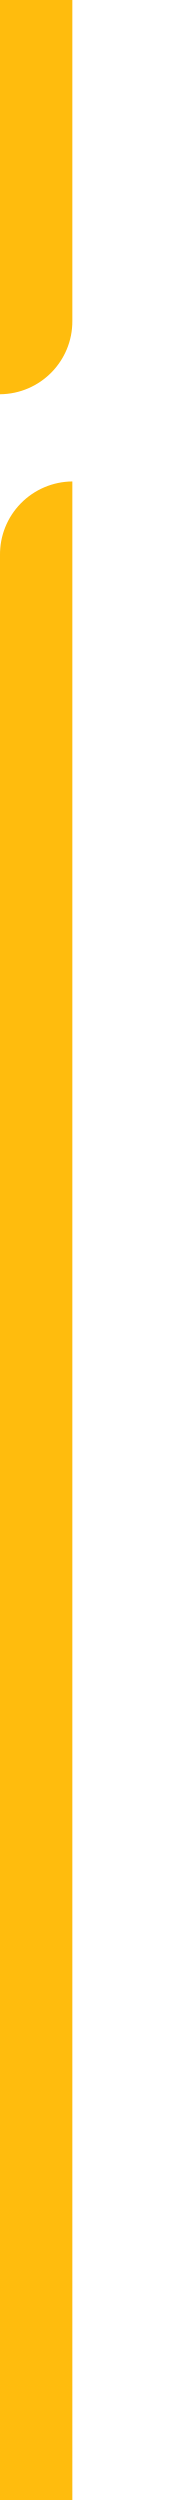
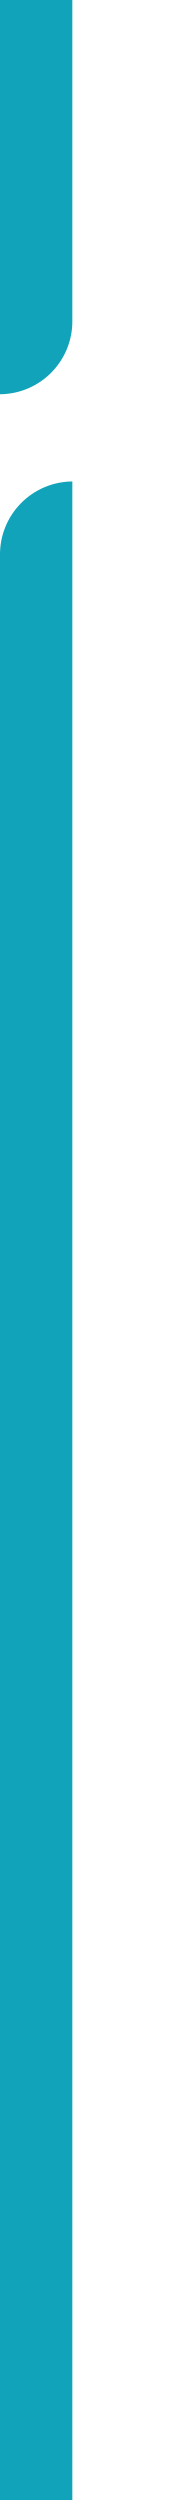
<svg xmlns="http://www.w3.org/2000/svg" width="54.557" height="768" viewBox="0 0 54.557 768">
  <g id="ff-1" transform="translate(-527.443)">
    <g id="Group_64" data-name="Group 64" transform="translate(527.443)">
-       <path id="Path_77" data-name="Path 77" d="M0,661.4V64.017A22.406,22.406,0,0,1,22.223,41.3h0V661.4Z" transform="translate(0 106.603)" fill="#ffbc0d" />
-       <path id="Path_78" data-name="Path 78" d="M0,121.115V0H22.223V98.607A22.4,22.4,0,0,1,0,121.115Z" transform="translate(0 0)" fill="#ffbc0d" />
+       <path id="Path_77" data-name="Path 77" d="M0,661.4V64.017A22.406,22.406,0,0,1,22.223,41.3h0V661.4Z" transform="translate(0 106.603)" fill="#11a3ba" />
+       <path id="Path_78" data-name="Path 78" d="M0,121.115V0H22.223V98.607A22.4,22.4,0,0,1,0,121.115Z" transform="translate(0 0)" fill="#11a3ba" />
    </g>
  </g>
</svg>
